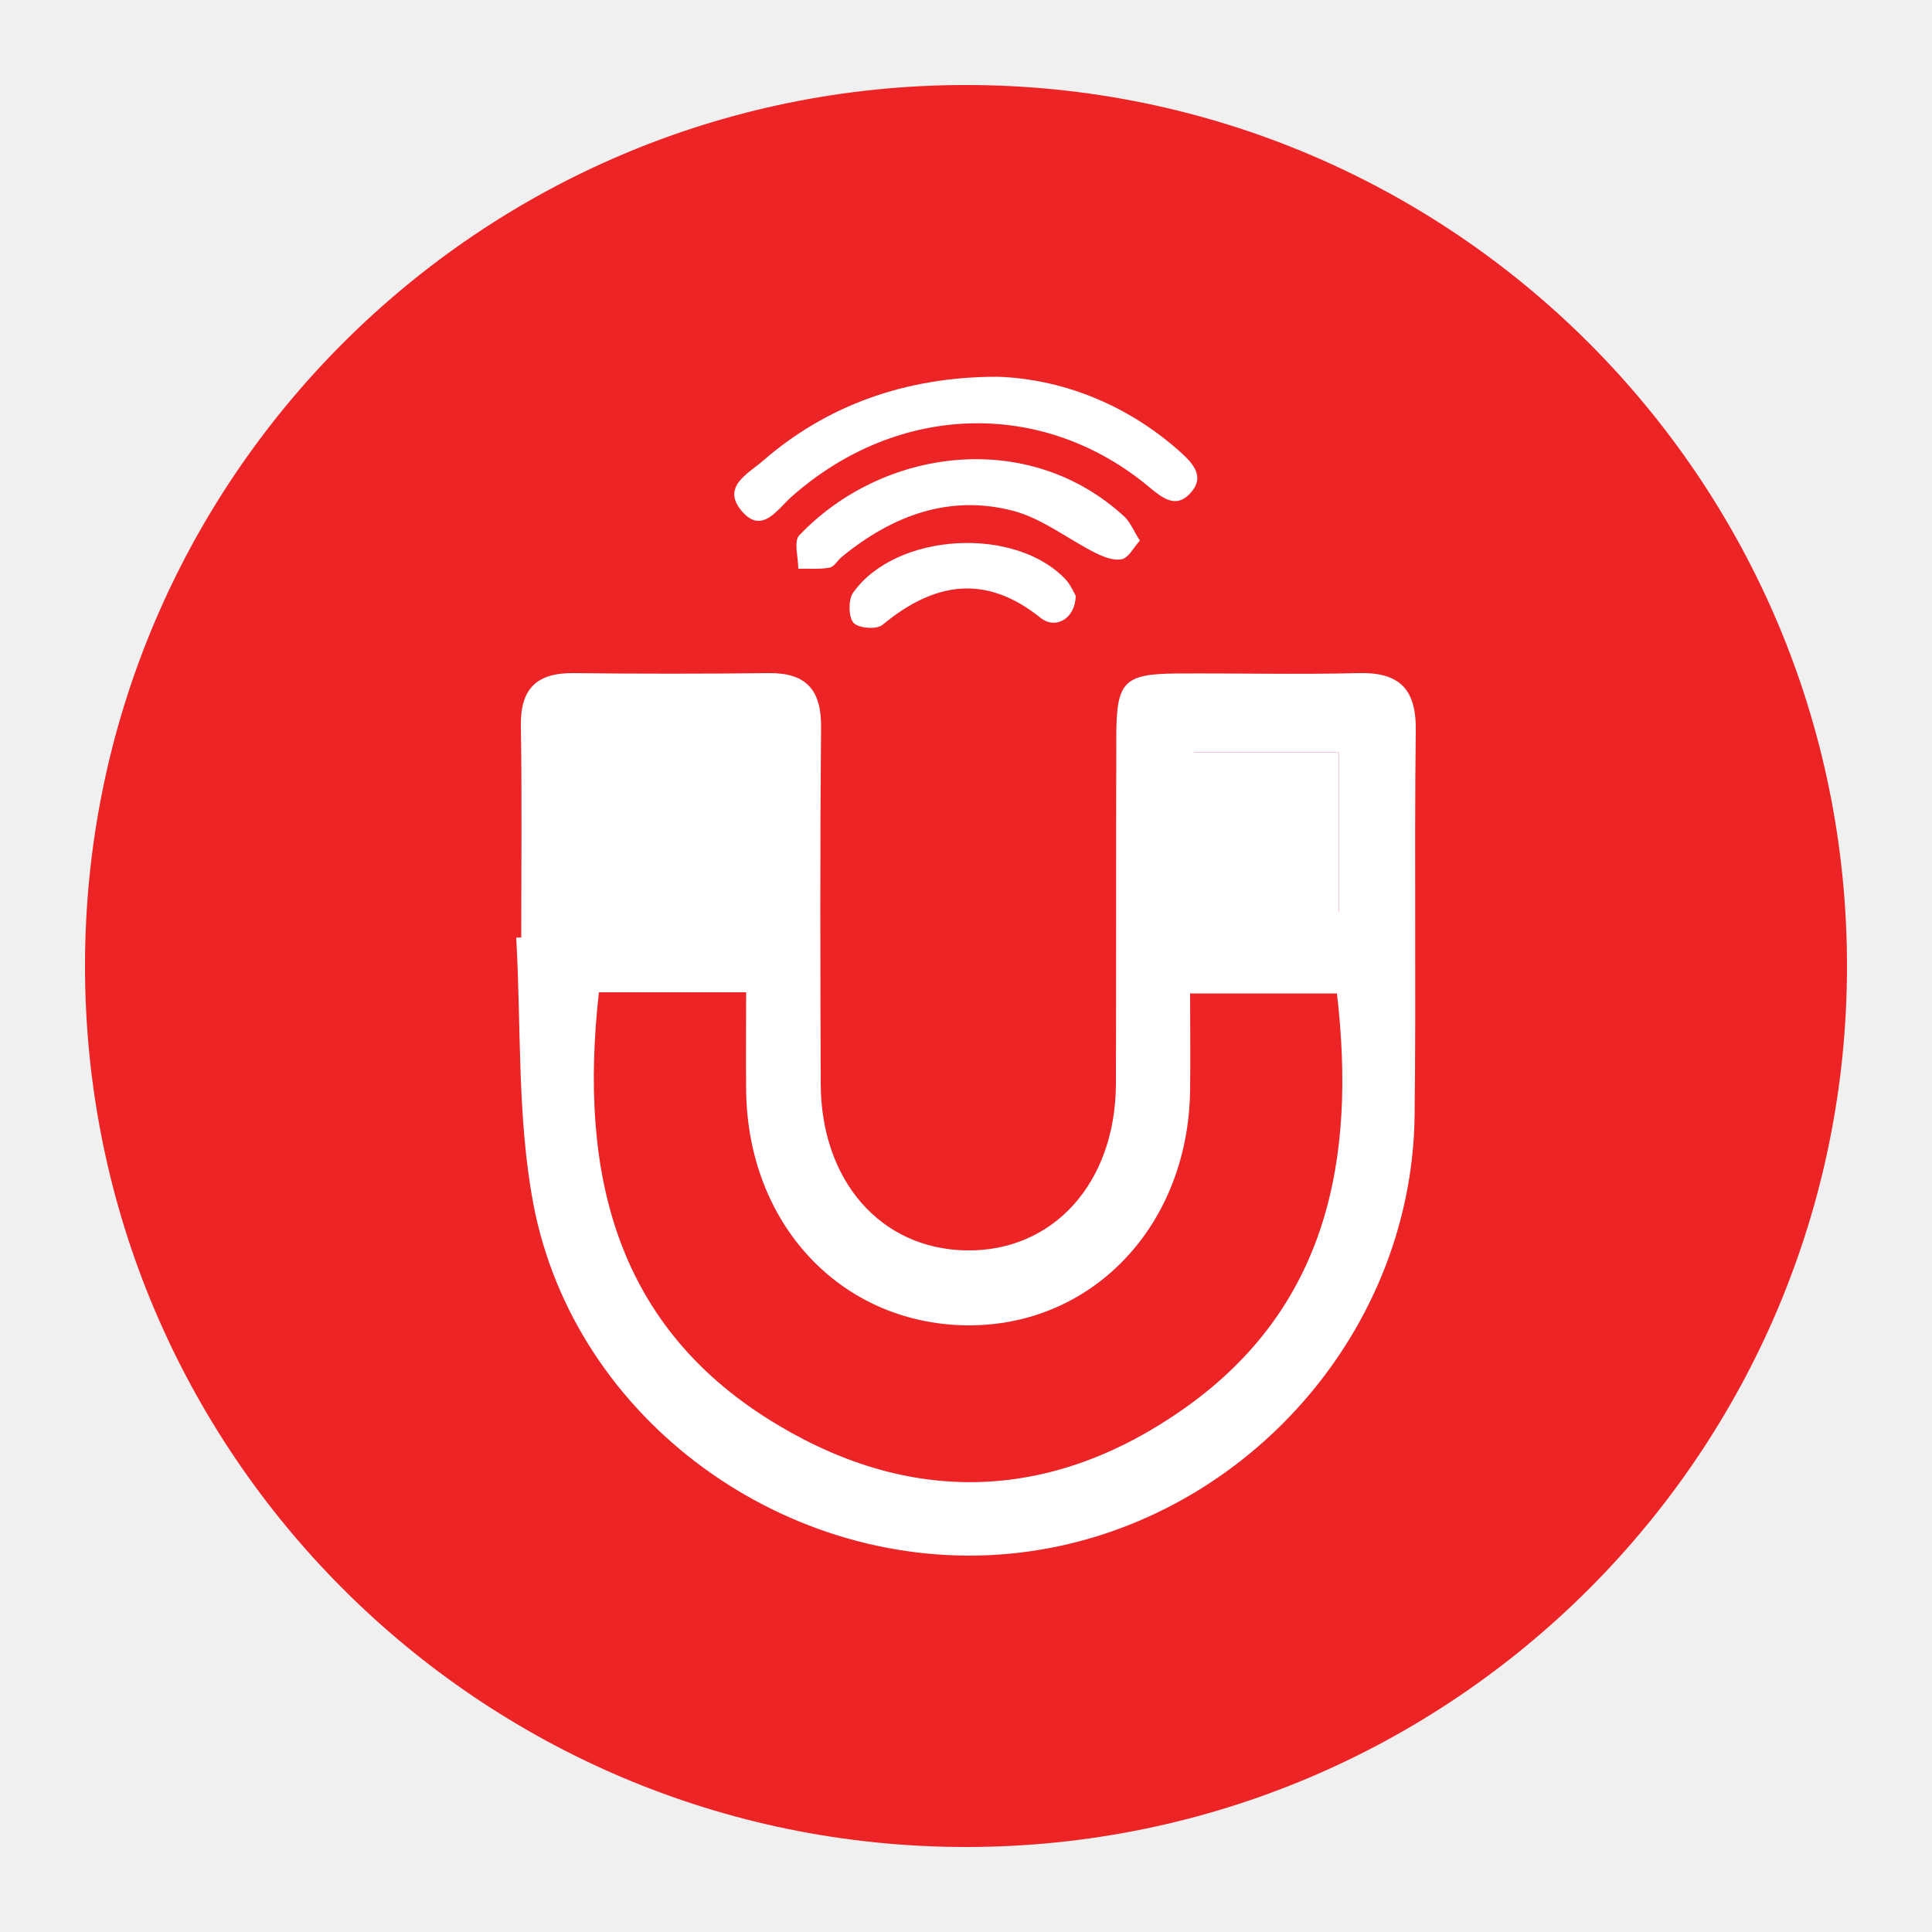
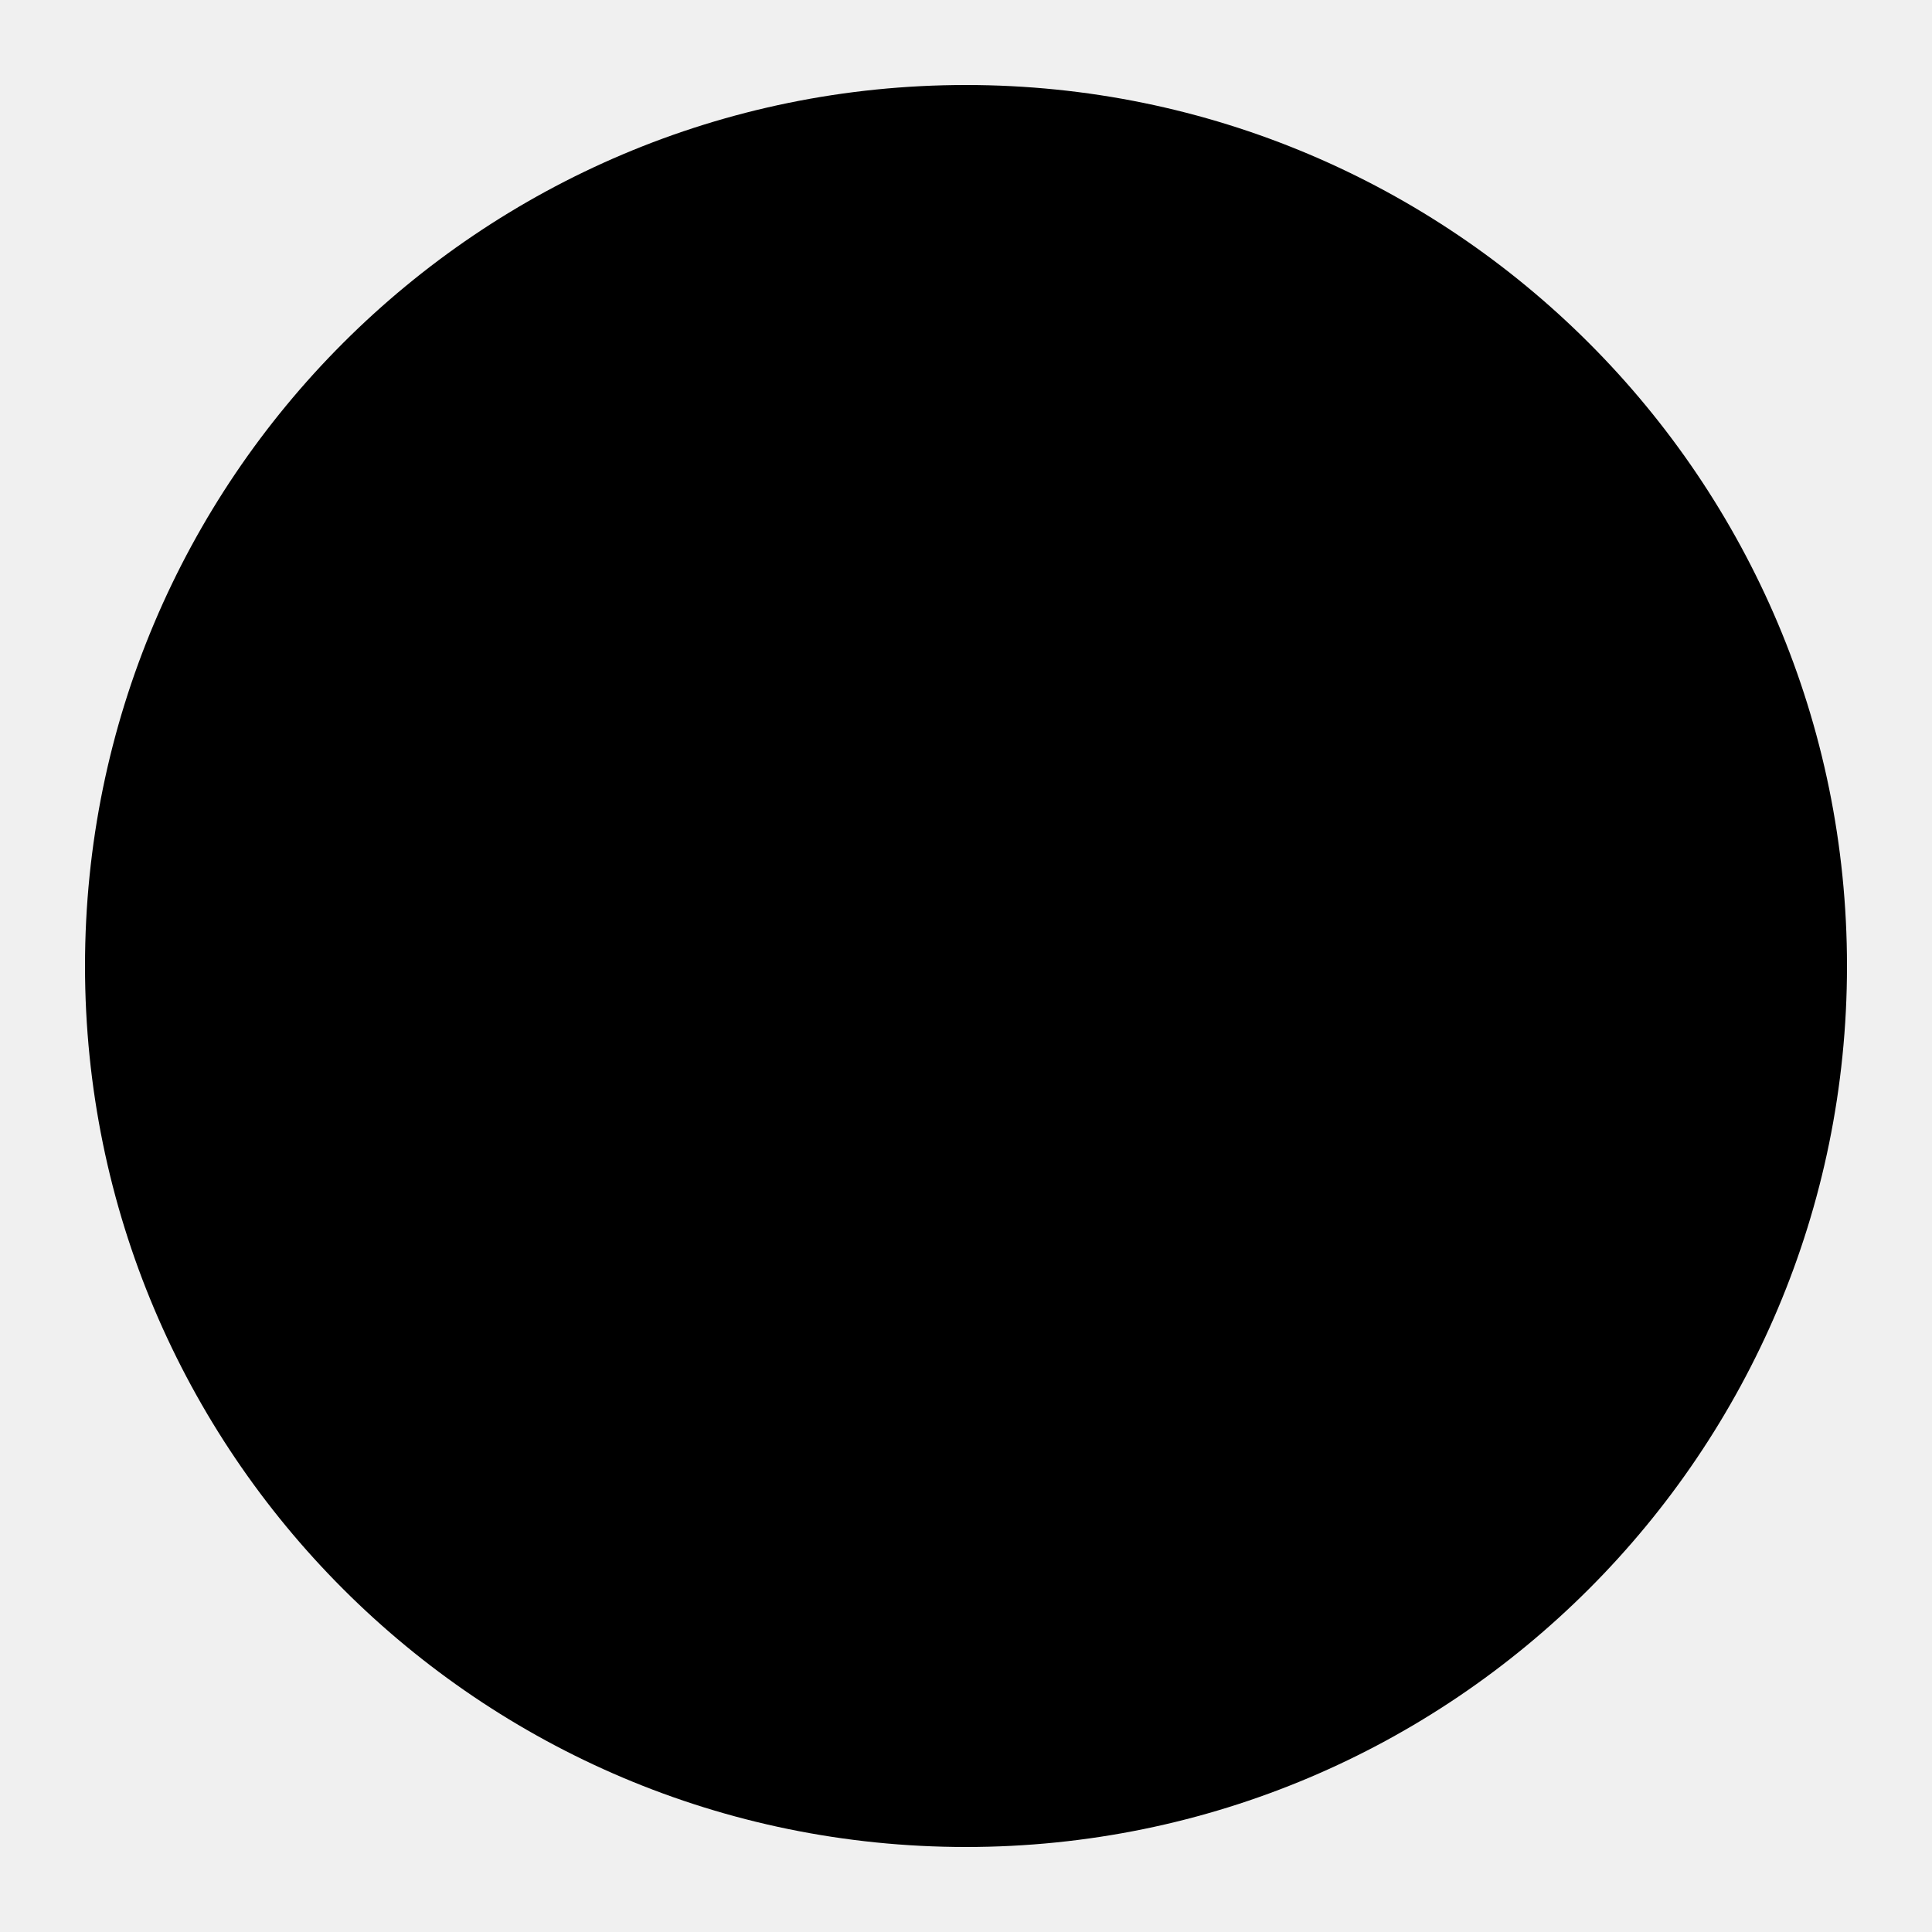
<svg xmlns="http://www.w3.org/2000/svg" version="1.1" id="Layer_1" x="0px" y="0px" viewBox="0 0 500 500" style="enable-background:new 0 0 500 500;" xml:space="preserve">
  <style type="text/css">
	.st0{fill:#EC2426;}
	.st1{fill:#FFFFFF;}
</style>
-   <circle class="st0" cx="250" cy="250" r="228" />
+   <circle className="st0" cx="250" cy="250" r="228" />
  <g>
-     <path class="st1" d="M134.9,242.6c0-18.2,0.2-36.4-0.1-54.6c-0.2-9.9,4.2-13.9,13.7-13.8c16.8,0.2,33.6,0.2,50.5,0   c9.6-0.1,13.6,4.3,13.5,14.1c-0.3,30.7-0.2,61.5-0.1,92.2c0.1,25.1,15.5,42.7,37.6,43.1c22.5,0.4,38.7-17.4,38.8-43.1   c0.1-29.9,0-59.8,0.1-89.8c0-14.3,1.9-16.3,15.7-16.4c15.6-0.1,31.2,0.3,46.8-0.1c10.6-0.3,15.2,3.9,15,15   c-0.4,33.2,0.1,66.3-0.3,99.5c-0.7,58.1-46.9,107.9-104.8,113.4c-57.3,5.4-112.7-34.3-123.3-90.7c-4.2-22.4-3.1-45.8-4.4-68.7   C134,242.6,134.5,242.6,134.9,242.6z M155,256.8c-5.3,47.1,4.4,87.1,46.5,112.1c35.4,21.1,71.4,19.3,105-4.4   C343.6,338.3,351,300,346,257.1c-12.7,0-24.8,0-38,0c0,8.7,0.1,16.7,0,24.7c-0.3,35.3-25.3,61.6-58,61.2   c-32.5-0.5-56.6-26.3-56.9-61c-0.1-8.3,0-16.6,0-25.2C179.5,256.8,167.6,256.8,155,256.8z M154.6,236c12.5,0,25,0,37.8,0   c0-14.1,0-27.6,0-41.6c-12.9,0-25.1,0-37.8,0C154.6,208.5,154.6,221.8,154.6,236z M346.5,194.7c-13.6,0-25.8,0-37.5,0   c0,14.6,0,28.1,0,41.3c13.2,0,25.3,0,37.5,0C346.5,221.8,346.5,208.5,346.5,194.7z" />
+     <path className="st1" d="M134.9,242.6c0-18.2,0.2-36.4-0.1-54.6c-0.2-9.9,4.2-13.9,13.7-13.8c16.8,0.2,33.6,0.2,50.5,0   c9.6-0.1,13.6,4.3,13.5,14.1c-0.3,30.7-0.2,61.5-0.1,92.2c0.1,25.1,15.5,42.7,37.6,43.1c22.5,0.4,38.7-17.4,38.8-43.1   c0.1-29.9,0-59.8,0.1-89.8c0-14.3,1.9-16.3,15.7-16.4c15.6-0.1,31.2,0.3,46.8-0.1c10.6-0.3,15.2,3.9,15,15   c-0.4,33.2,0.1,66.3-0.3,99.5c-0.7,58.1-46.9,107.9-104.8,113.4c-57.3,5.4-112.7-34.3-123.3-90.7c-4.2-22.4-3.1-45.8-4.4-68.7   C134,242.6,134.5,242.6,134.9,242.6z M155,256.8c-5.3,47.1,4.4,87.1,46.5,112.1c35.4,21.1,71.4,19.3,105-4.4   C343.6,338.3,351,300,346,257.1c-12.7,0-24.8,0-38,0c0,8.7,0.1,16.7,0,24.7c-0.3,35.3-25.3,61.6-58,61.2   c-32.5-0.5-56.6-26.3-56.9-61c-0.1-8.3,0-16.6,0-25.2C179.5,256.8,167.6,256.8,155,256.8z M154.6,236c12.5,0,25,0,37.8,0   c0-14.1,0-27.6,0-41.6c-12.9,0-25.1,0-37.8,0C154.6,208.5,154.6,221.8,154.6,236z M346.5,194.7c-13.6,0-25.8,0-37.5,0   c0,14.6,0,28.1,0,41.3c13.2,0,25.3,0,37.5,0C346.5,221.8,346.5,208.5,346.5,194.7z" />
    <g>
-       <path class="st1" d="M258.1,97.5C273.8,98,291,104,305.5,117c3.3,3,6.5,6.4,2.5,10.7c-3.6,3.9-7,1.3-10.3-1.4    c-27.5-23.2-65.3-22.2-92.9,2.3c-3.6,3.2-7.6,9.8-12.8,3.7c-5.4-6.3,1.6-9.7,5.4-13C213.7,105.1,234.1,97.5,258.1,97.5z" />
-       <path class="st1" d="M295,139.9c-1.7,1.9-2.9,4.4-4.6,4.8c-2,0.5-4.6-0.5-6.7-1.5c-7.2-3.6-13.9-9-21.5-11    c-16.5-4.3-31.2,1.2-44.2,11.8c-1.2,0.9-2.1,2.7-3.3,2.9c-2.6,0.5-5.4,0.2-8.1,0.3c0-2.9-1.2-7.1,0.2-8.6    c21.5-22.7,59.5-27.9,84.4-4.7C292.7,135.5,293.5,137.6,295,139.9z" />
-       <path class="st1" d="M278.4,154.2c-0.1,5.9-5.2,8.8-9.1,5.7c-14.3-11.5-27.6-9.2-40.9,1.8c-1.5,1.3-6.2,0.9-7.5-0.5    c-1.3-1.4-1.4-5.9-0.2-7.7c11.1-15.8,42.3-17.5,55.3-3.3C277.2,151.6,278,153.5,278.4,154.2z" />
+       <path className="st1" d="M258.1,97.5C273.8,98,291,104,305.5,117c3.3,3,6.5,6.4,2.5,10.7c-3.6,3.9-7,1.3-10.3-1.4    c-27.5-23.2-65.3-22.2-92.9,2.3c-3.6,3.2-7.6,9.8-12.8,3.7c-5.4-6.3,1.6-9.7,5.4-13C213.7,105.1,234.1,97.5,258.1,97.5z" />
+       <path className="st1" d="M295,139.9c-1.7,1.9-2.9,4.4-4.6,4.8c-2,0.5-4.6-0.5-6.7-1.5c-7.2-3.6-13.9-9-21.5-11    c-16.5-4.3-31.2,1.2-44.2,11.8c-1.2,0.9-2.1,2.7-3.3,2.9c-2.6,0.5-5.4,0.2-8.1,0.3c0-2.9-1.2-7.1,0.2-8.6    c21.5-22.7,59.5-27.9,84.4-4.7C292.7,135.5,293.5,137.6,295,139.9z" />
+       <path className="st1" d="M278.4,154.2c-0.1,5.9-5.2,8.8-9.1,5.7c-14.3-11.5-27.6-9.2-40.9,1.8c-1.5,1.3-6.2,0.9-7.5-0.5    c-1.3-1.4-1.4-5.9-0.2-7.7c11.1-15.8,42.3-17.5,55.3-3.3C277.2,151.6,278,153.5,278.4,154.2z" />
    </g>
-     <path class="st1" d="M154.6,236c0-14.2,0-27.5,0-41.6c12.7,0,24.8,0,37.8,0c0,13.9,0,27.4,0,41.6C179.6,236,167.1,236,154.6,236z" />
-     <path class="st1" d="M346.5,194.7c0,13.8,0,27.1,0,41.3c-12.2,0-24.4,0-37.5,0c0-13.2,0-26.8,0-41.3   C320.7,194.7,332.9,194.7,346.5,194.7z" />
+     <path className="st1" d="M154.6,236c0-14.2,0-27.5,0-41.6c12.7,0,24.8,0,37.8,0c0,13.9,0,27.4,0,41.6C179.6,236,167.1,236,154.6,236z" />
+     <path className="st1" d="M346.5,194.7c0,13.8,0,27.1,0,41.3c-12.2,0-24.4,0-37.5,0c0-13.2,0-26.8,0-41.3   C320.7,194.7,332.9,194.7,346.5,194.7z" />
  </g>
</svg>
